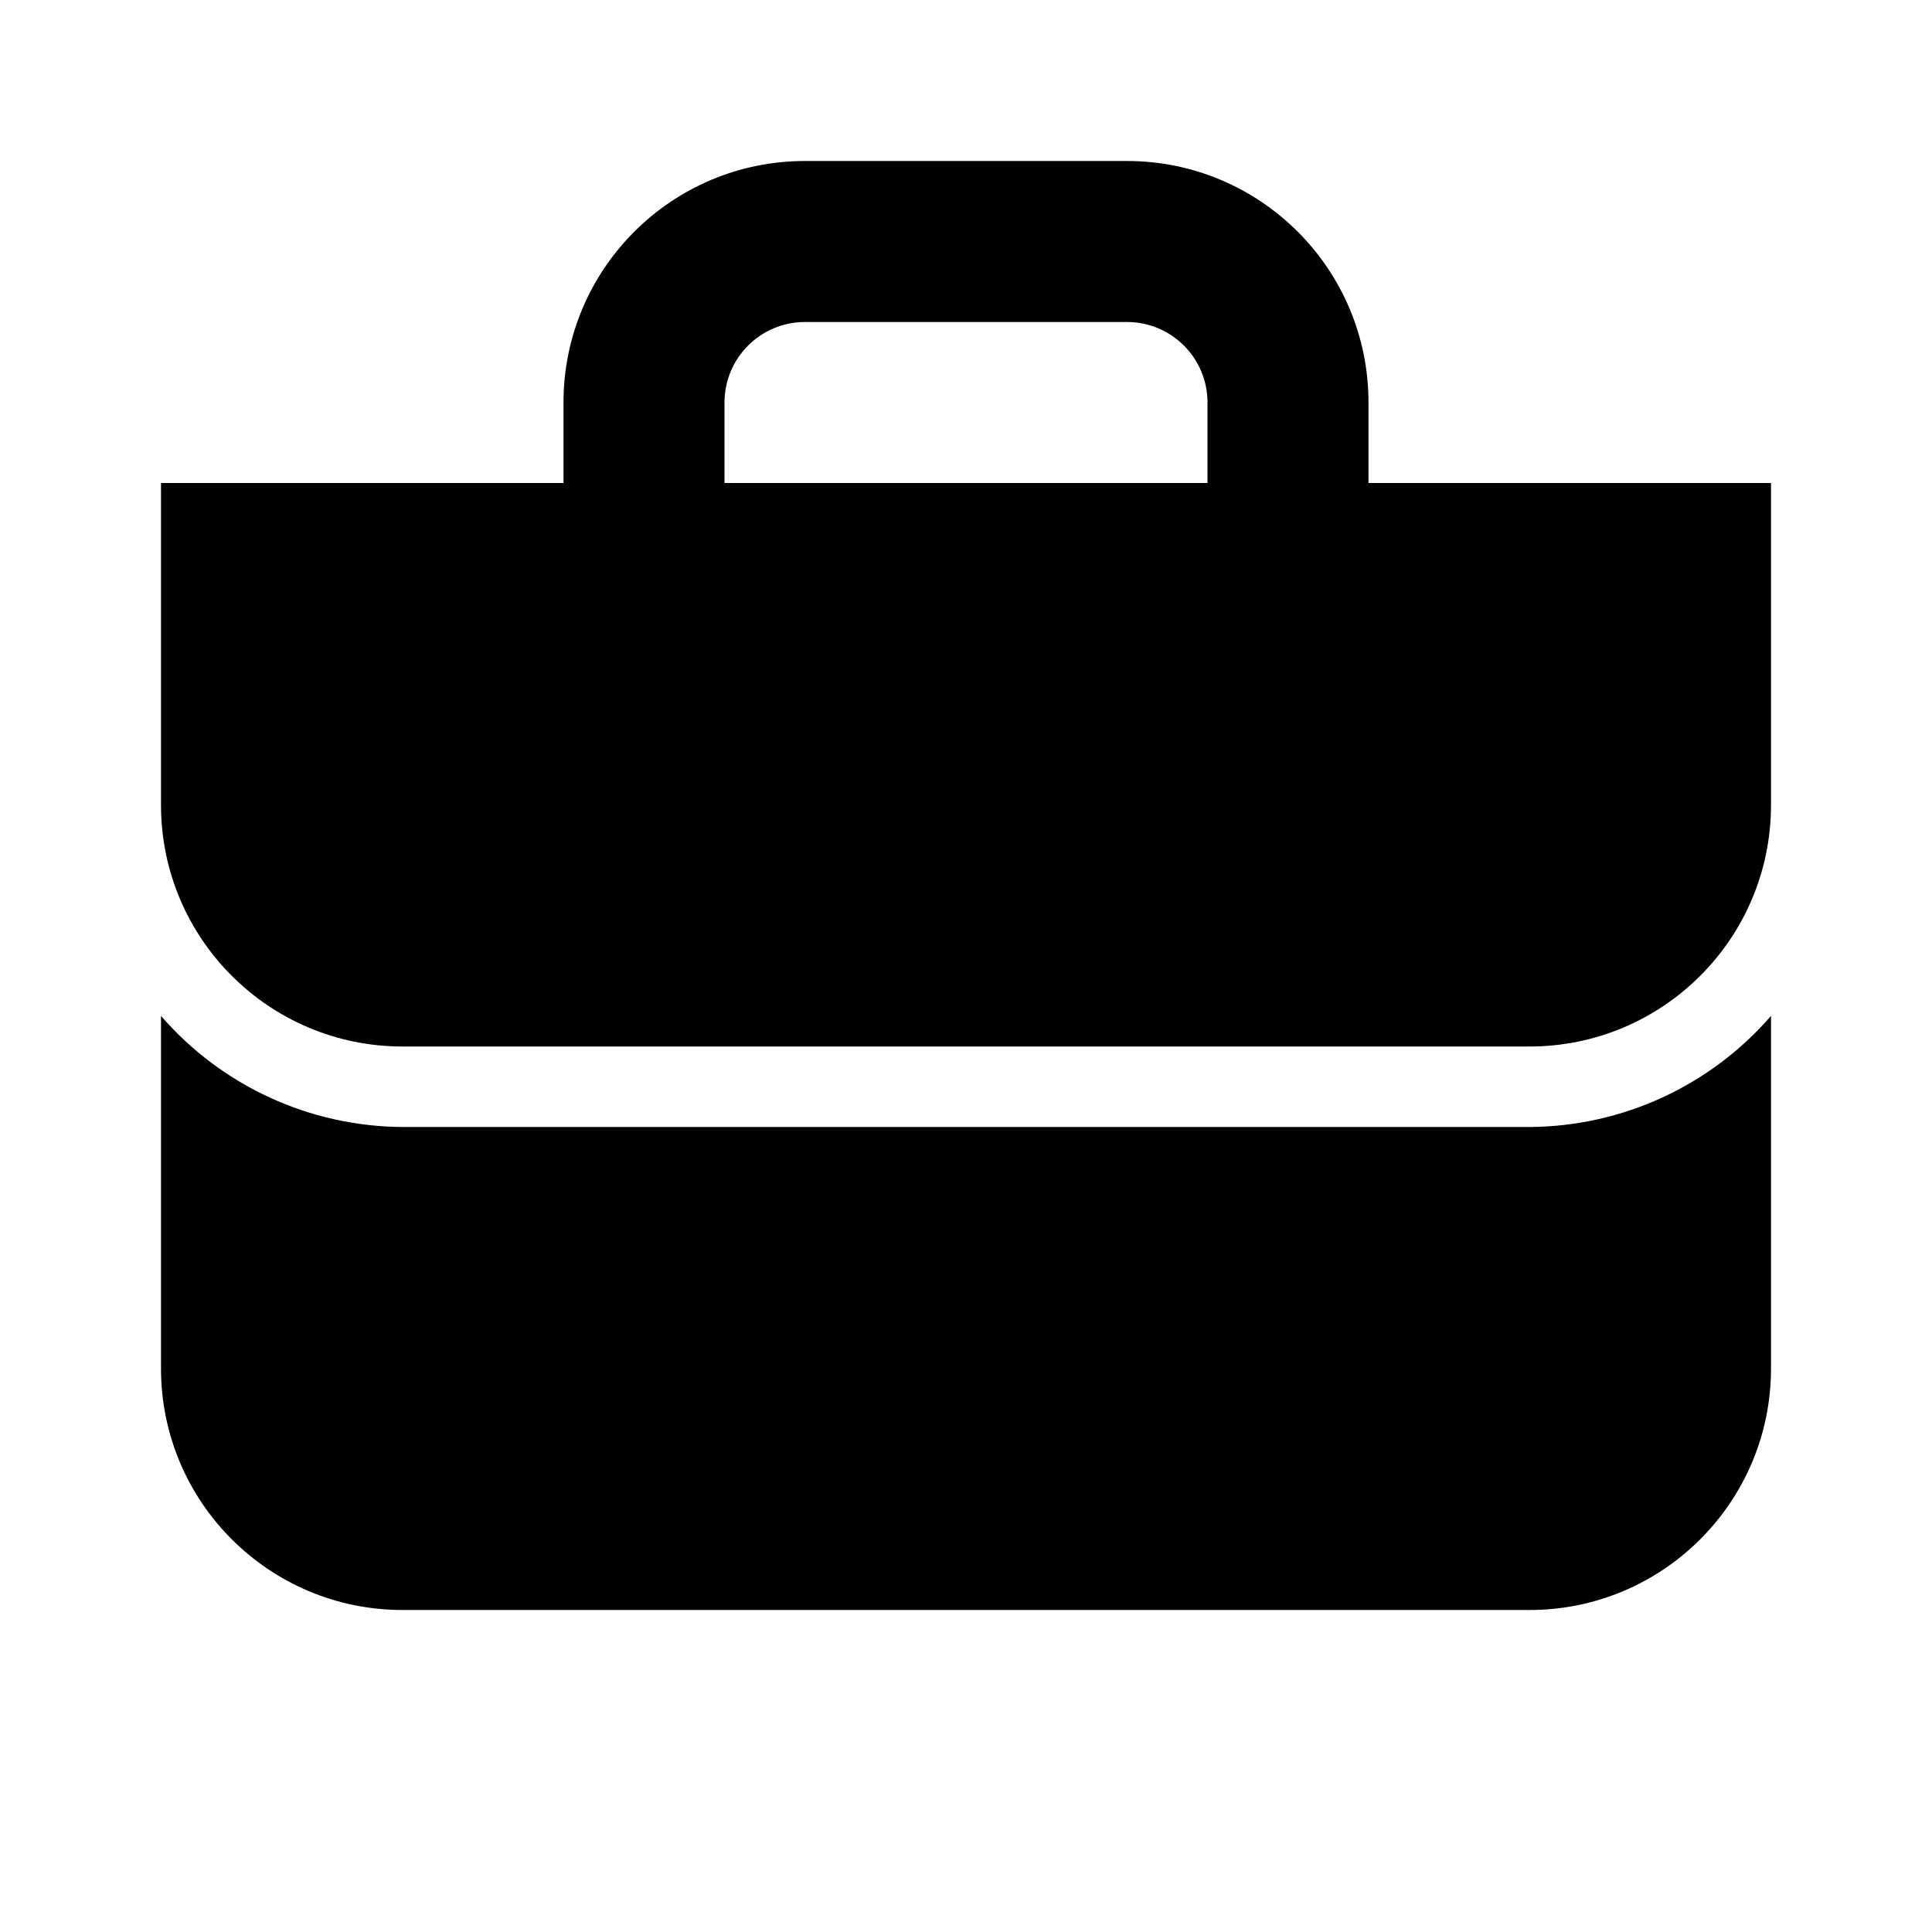
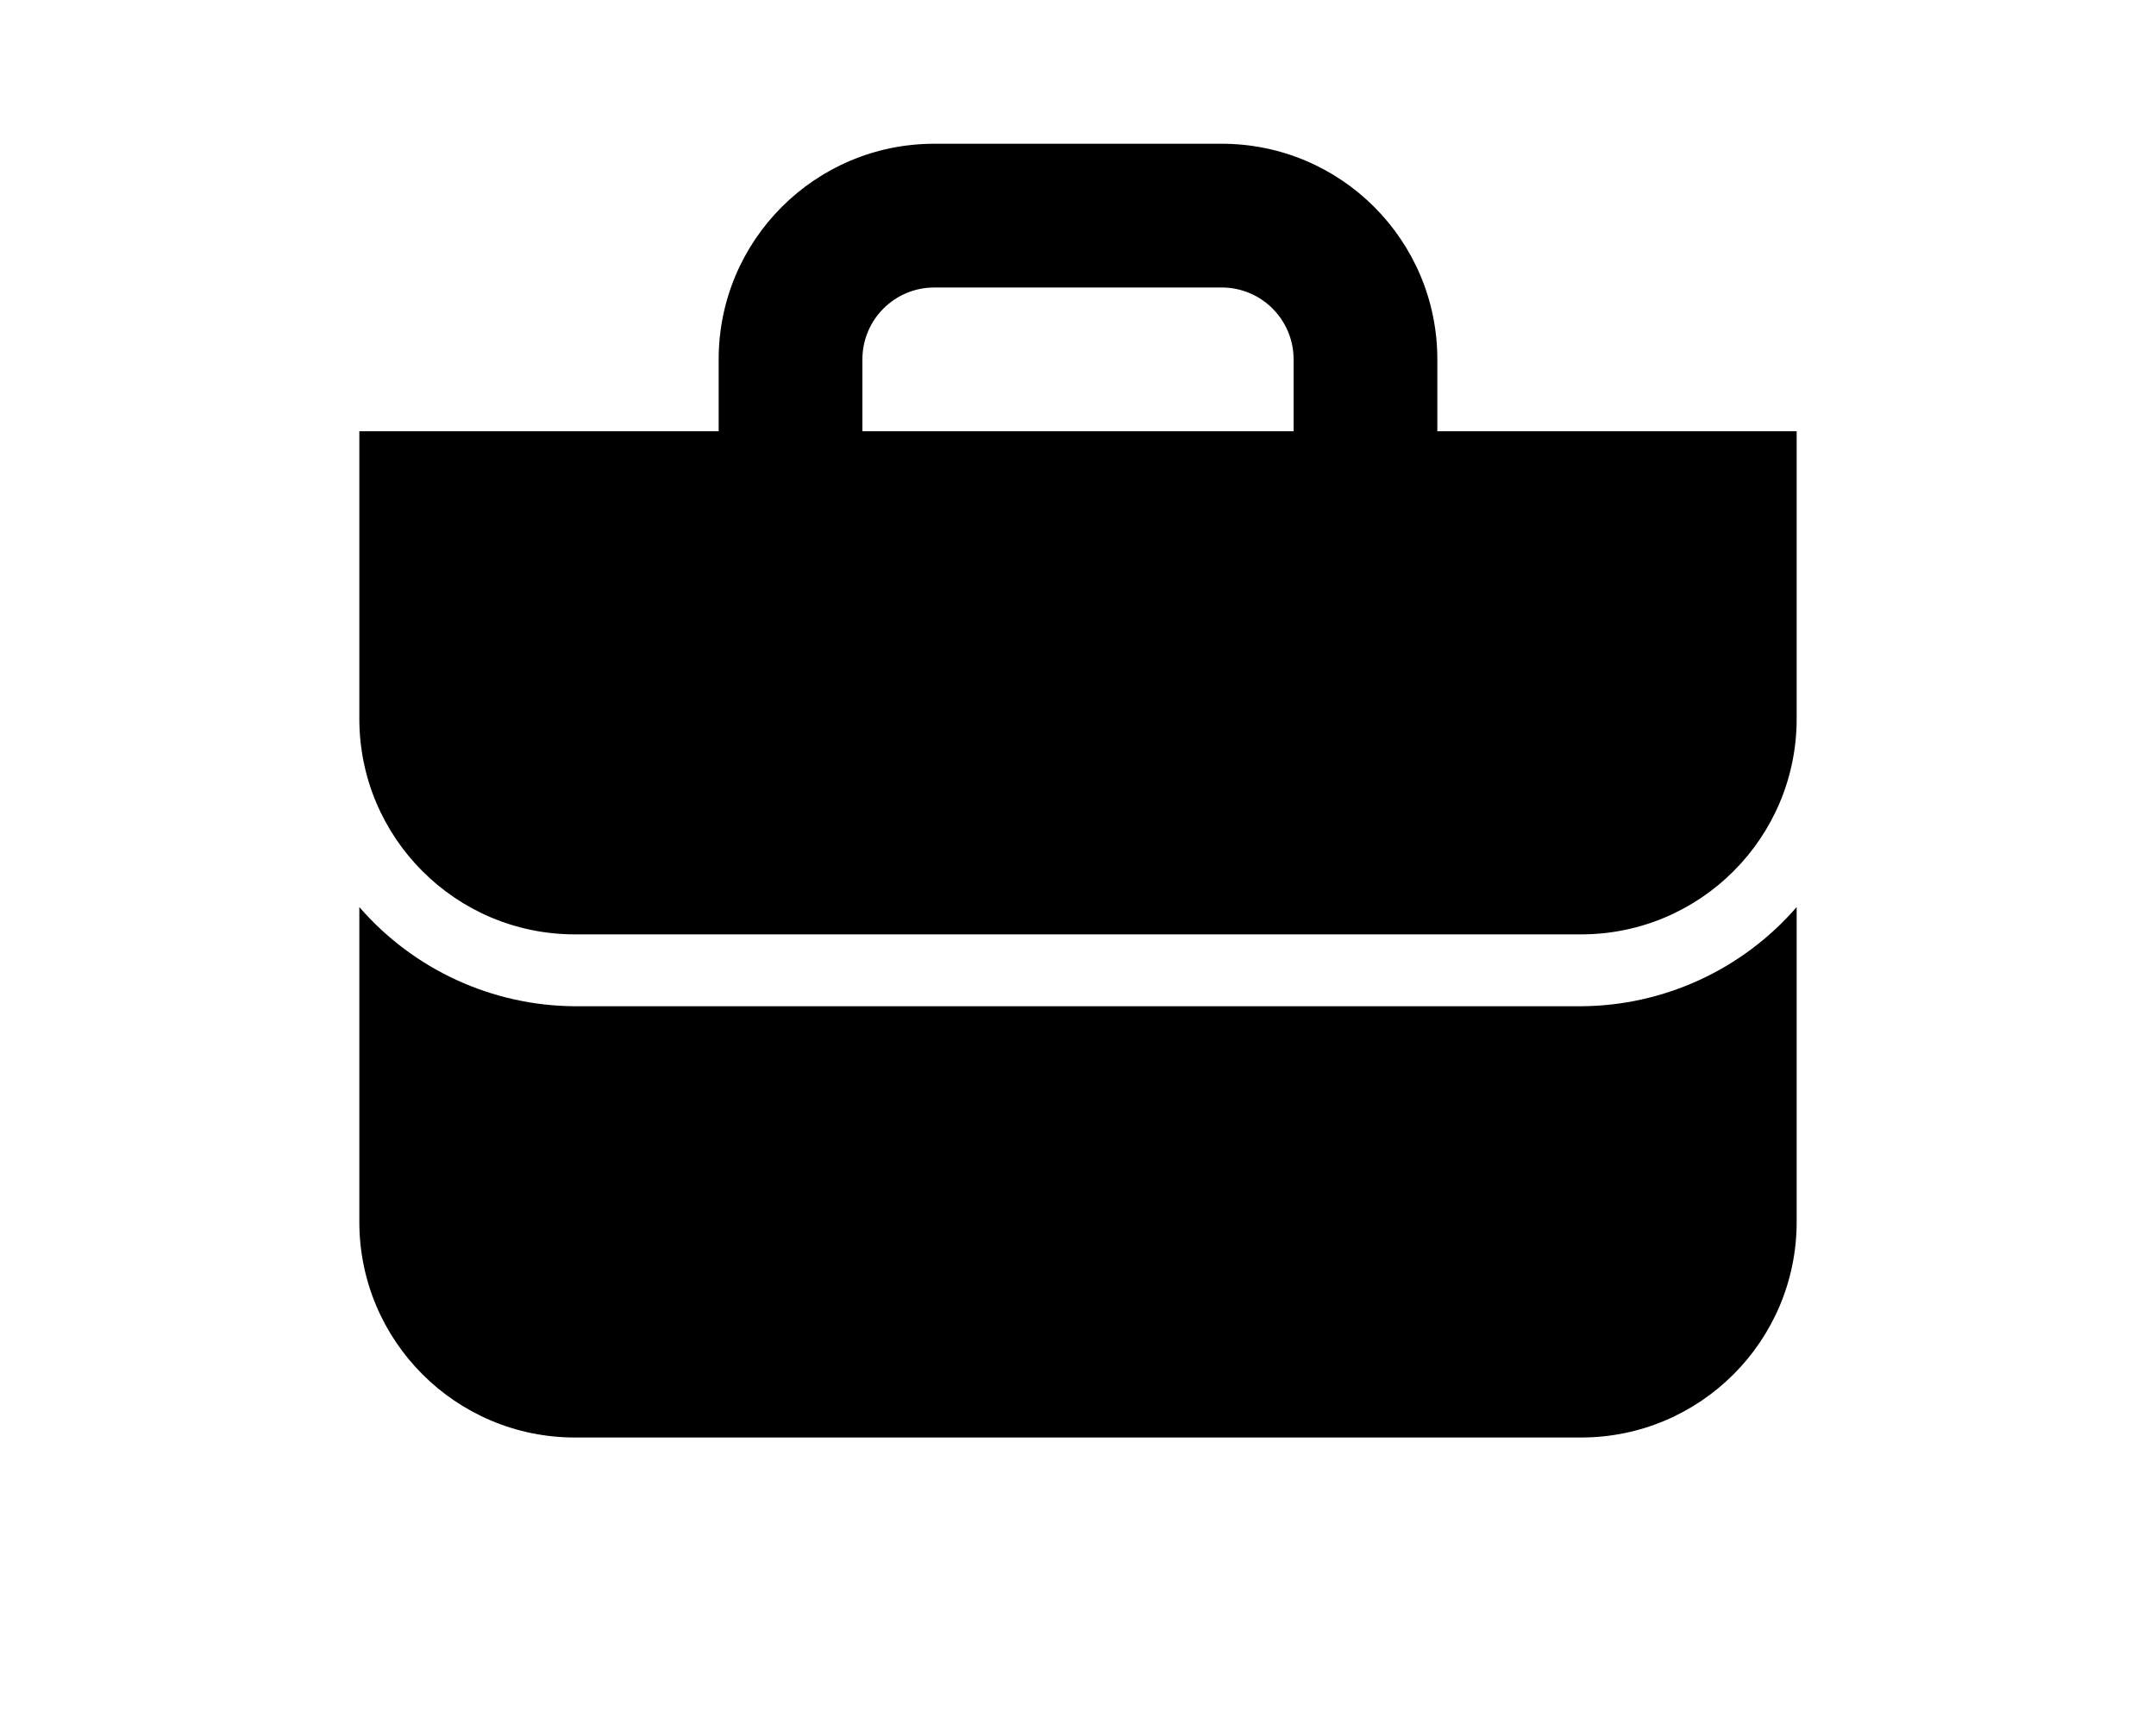
- <svg xmlns="http://www.w3.org/2000/svg" viewBox="0 0 24 24" data-supported-dps="24x24" fill="currentColor" class="mercado-match" width="24" height="24" focusable="false">
+ <svg xmlns="http://www.w3.org/2000/svg" viewBox="0 0 24 24" data-supported-dps="24x24" fill="currentColor" class="mercado-match" width="35" height="28" focusable="false">
  <path d="M17 6V5a3 3 0 00-3-3h-4a3 3 0 00-3 3v1H2v4a3 3 0 003 3h14a3 3 0 003-3V6zM9 5a1 1 0 011-1h4a1 1 0 011 1v1H9zm10 9a4 4 0 003-1.38V17a3 3 0 01-3 3H5a3 3 0 01-3-3v-4.38A4 4 0 005 14z" />
</svg>
